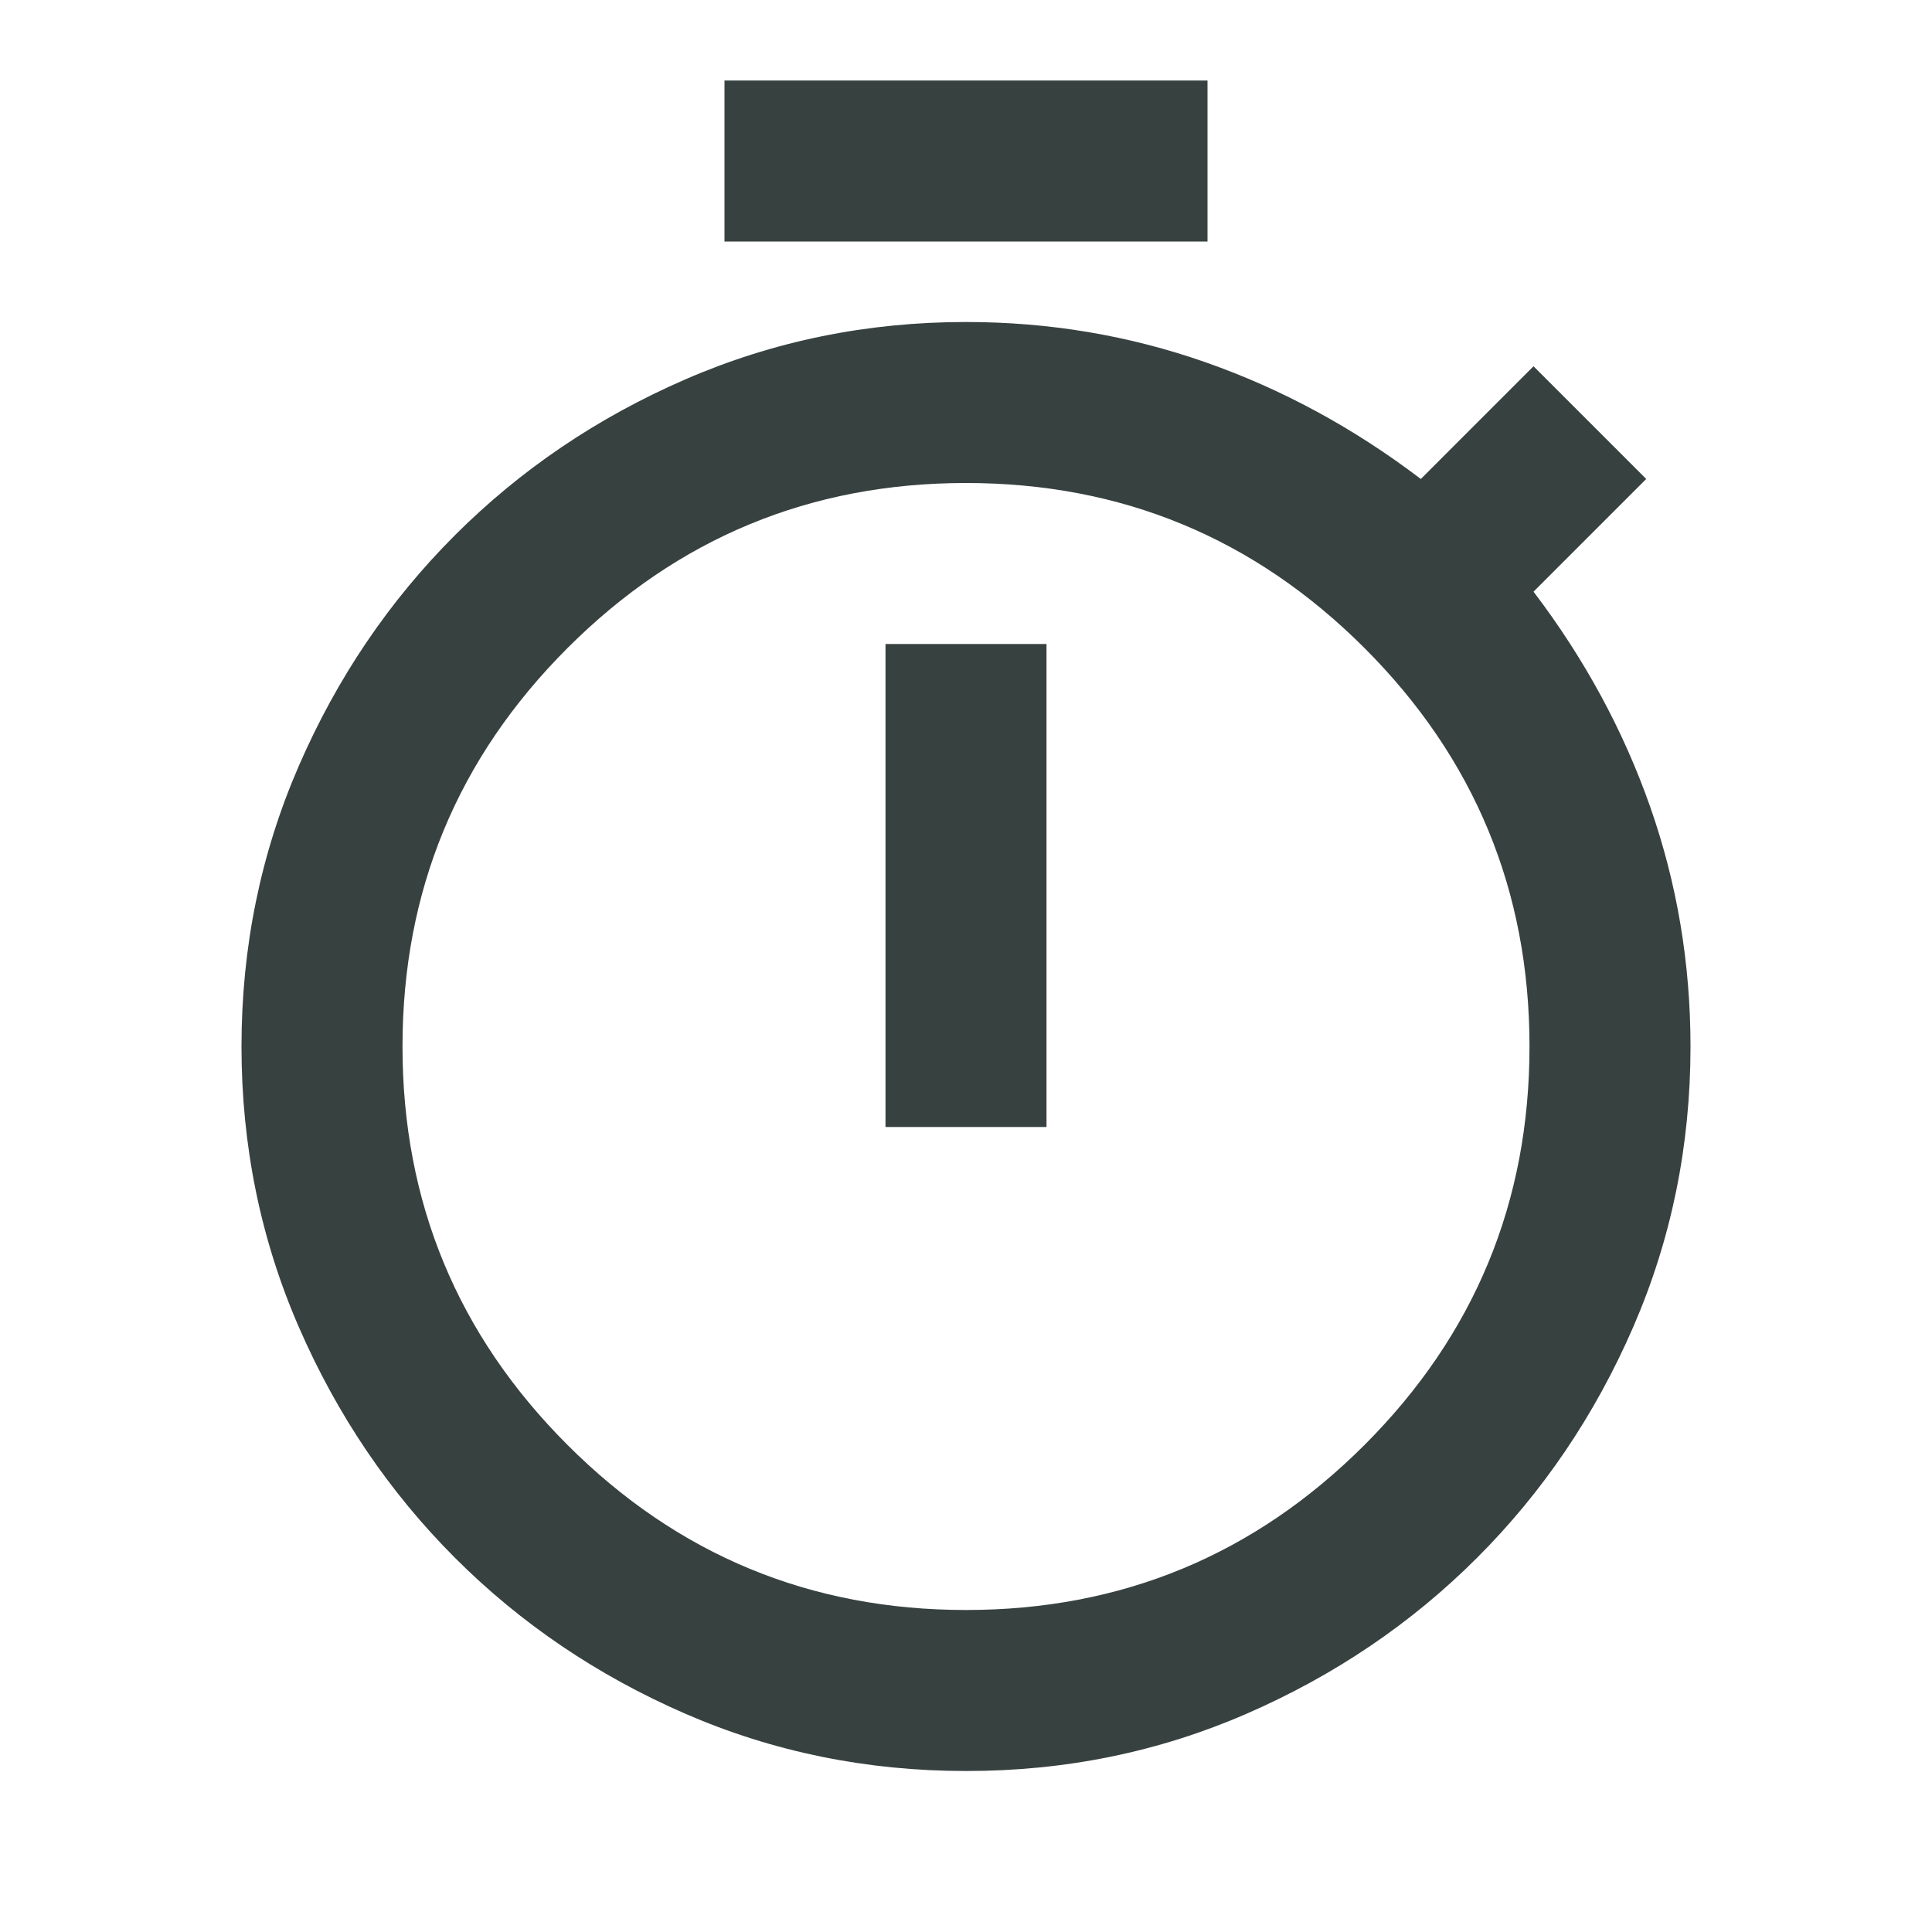
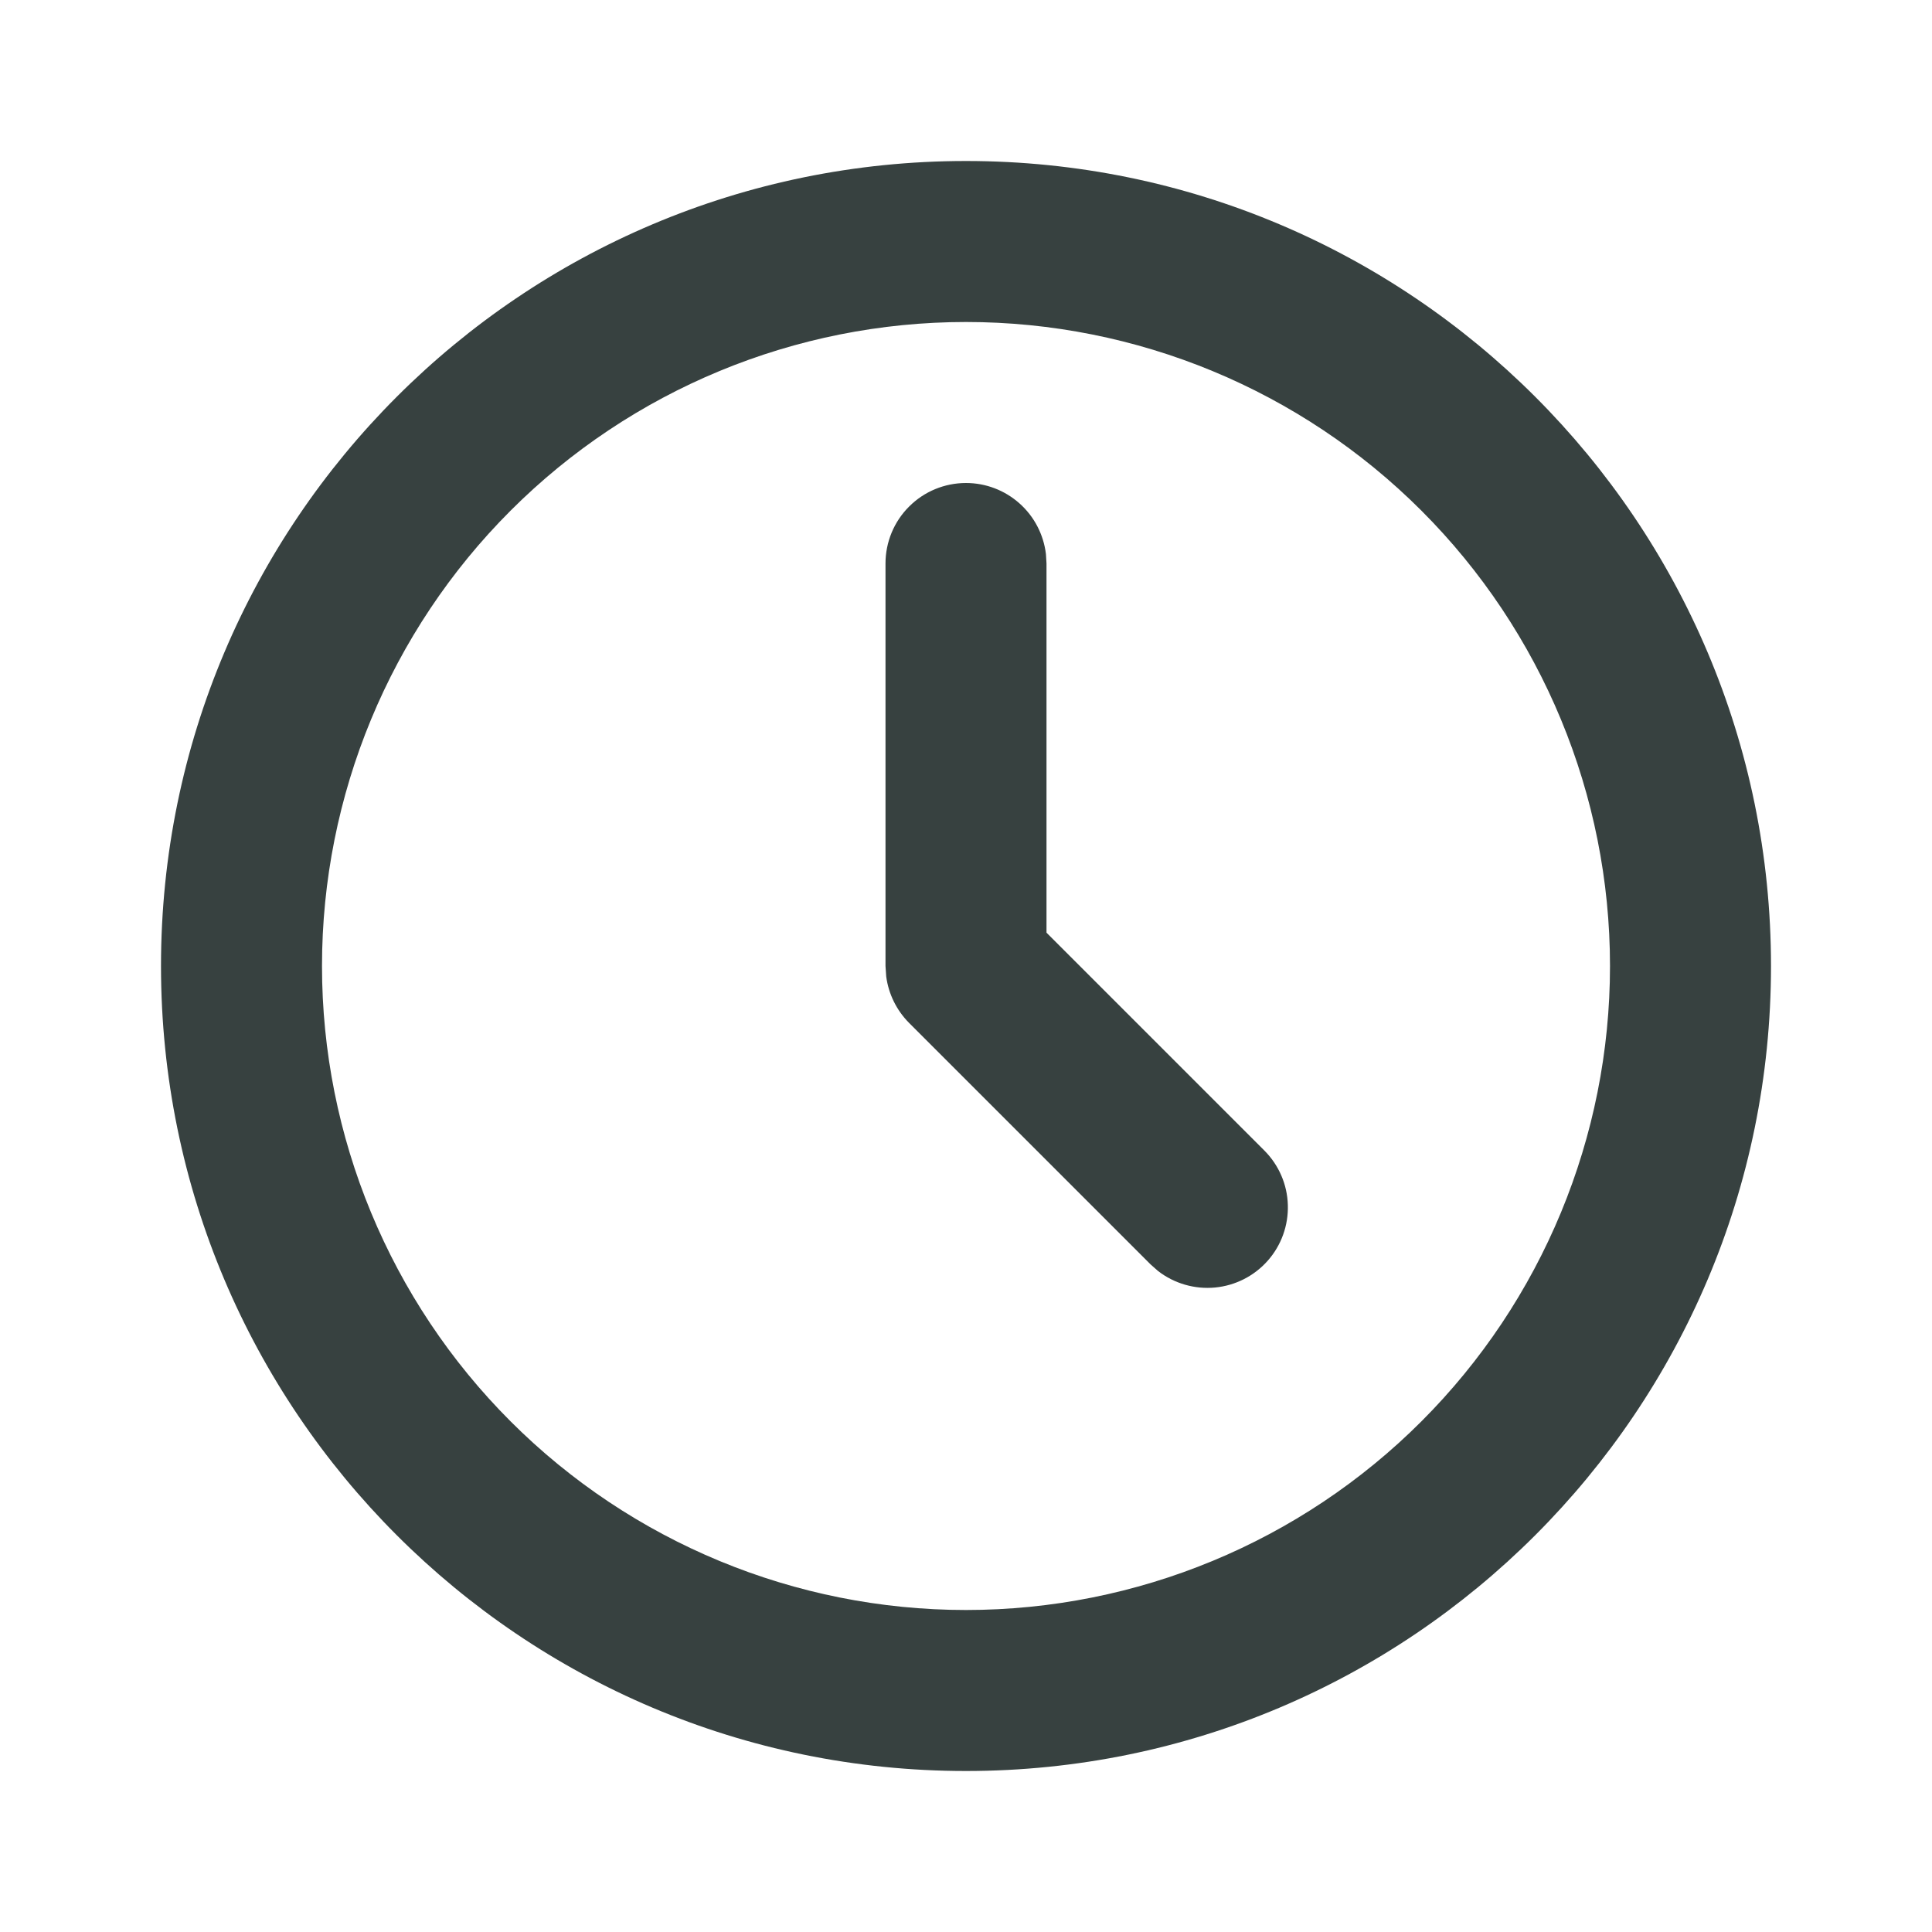
<svg xmlns="http://www.w3.org/2000/svg" width="24" height="24" viewBox="0 0 24 24" fill="none">
-   <path d="M9 3V1H15V3H9ZM11 14H13V8H11V14ZM12 22C10.767 22 9.604 21.763 8.512 21.288C7.42 20.813 6.466 20.167 5.65 19.35C4.834 18.533 4.188 17.578 3.713 16.487C3.238 15.396 3 14.233 3 13C3 11.767 3.238 10.604 3.713 9.512C4.188 8.42 4.834 7.466 5.65 6.65C6.466 5.834 7.42 5.188 8.513 4.713C9.606 4.238 10.768 4 12 4C13.033 4 14.025 4.167 14.975 4.5C15.925 4.833 16.817 5.317 17.65 5.95L19.05 4.55L20.45 5.95L19.05 7.35C19.683 8.183 20.167 9.075 20.5 10.025C20.833 10.975 21 11.967 21 13C21 14.233 20.762 15.396 20.287 16.488C19.812 17.58 19.166 18.534 18.35 19.35C17.534 20.166 16.58 20.812 15.487 21.288C14.394 21.764 13.232 22.001 12 22ZM12 20C13.933 20 15.583 19.317 16.95 17.95C18.317 16.583 19 14.933 19 13C19 11.067 18.317 9.417 16.95 8.05C15.583 6.683 13.933 6 12 6C10.067 6 8.417 6.683 7.05 8.05C5.683 9.417 5 11.067 5 13C5 14.933 5.683 16.583 7.05 17.95C8.417 19.317 10.067 20 12 20Z" fill="#374140" />
+   <path d="M12 2C17.523 2 22 6.477 22 12C22 17.523 17.523 22 12 22C6.477 22 2 17.523 2 12C2 6.477 6.477 2 12 2ZM12 4C9.878 4 7.843 4.843 6.343 6.343C4.843 7.843 4 9.878 4 12C4 14.122 4.843 16.157 6.343 17.657C7.843 19.157 9.878 20 12 20C14.122 20 16.157 19.157 17.657 17.657C19.157 16.157 20 14.122 20 12C20 9.878 19.157 7.843 17.657 6.343C16.157 4.843 14.122 4 12 4ZM12 6C12.245 6 12.481 6.09 12.664 6.253C12.847 6.415 12.964 6.64 12.993 6.883L13 7V11.586L15.707 14.293C15.886 14.473 15.991 14.714 15.998 14.968C16.006 15.222 15.917 15.47 15.749 15.66C15.581 15.851 15.346 15.97 15.094 15.994C14.841 16.018 14.588 15.945 14.387 15.79L14.293 15.707L11.293 12.707C11.138 12.551 11.038 12.349 11.009 12.131L11 12V7C11 6.735 11.105 6.48 11.293 6.293C11.48 6.105 11.735 6 12 6Z" fill="#374140" />
</svg>
